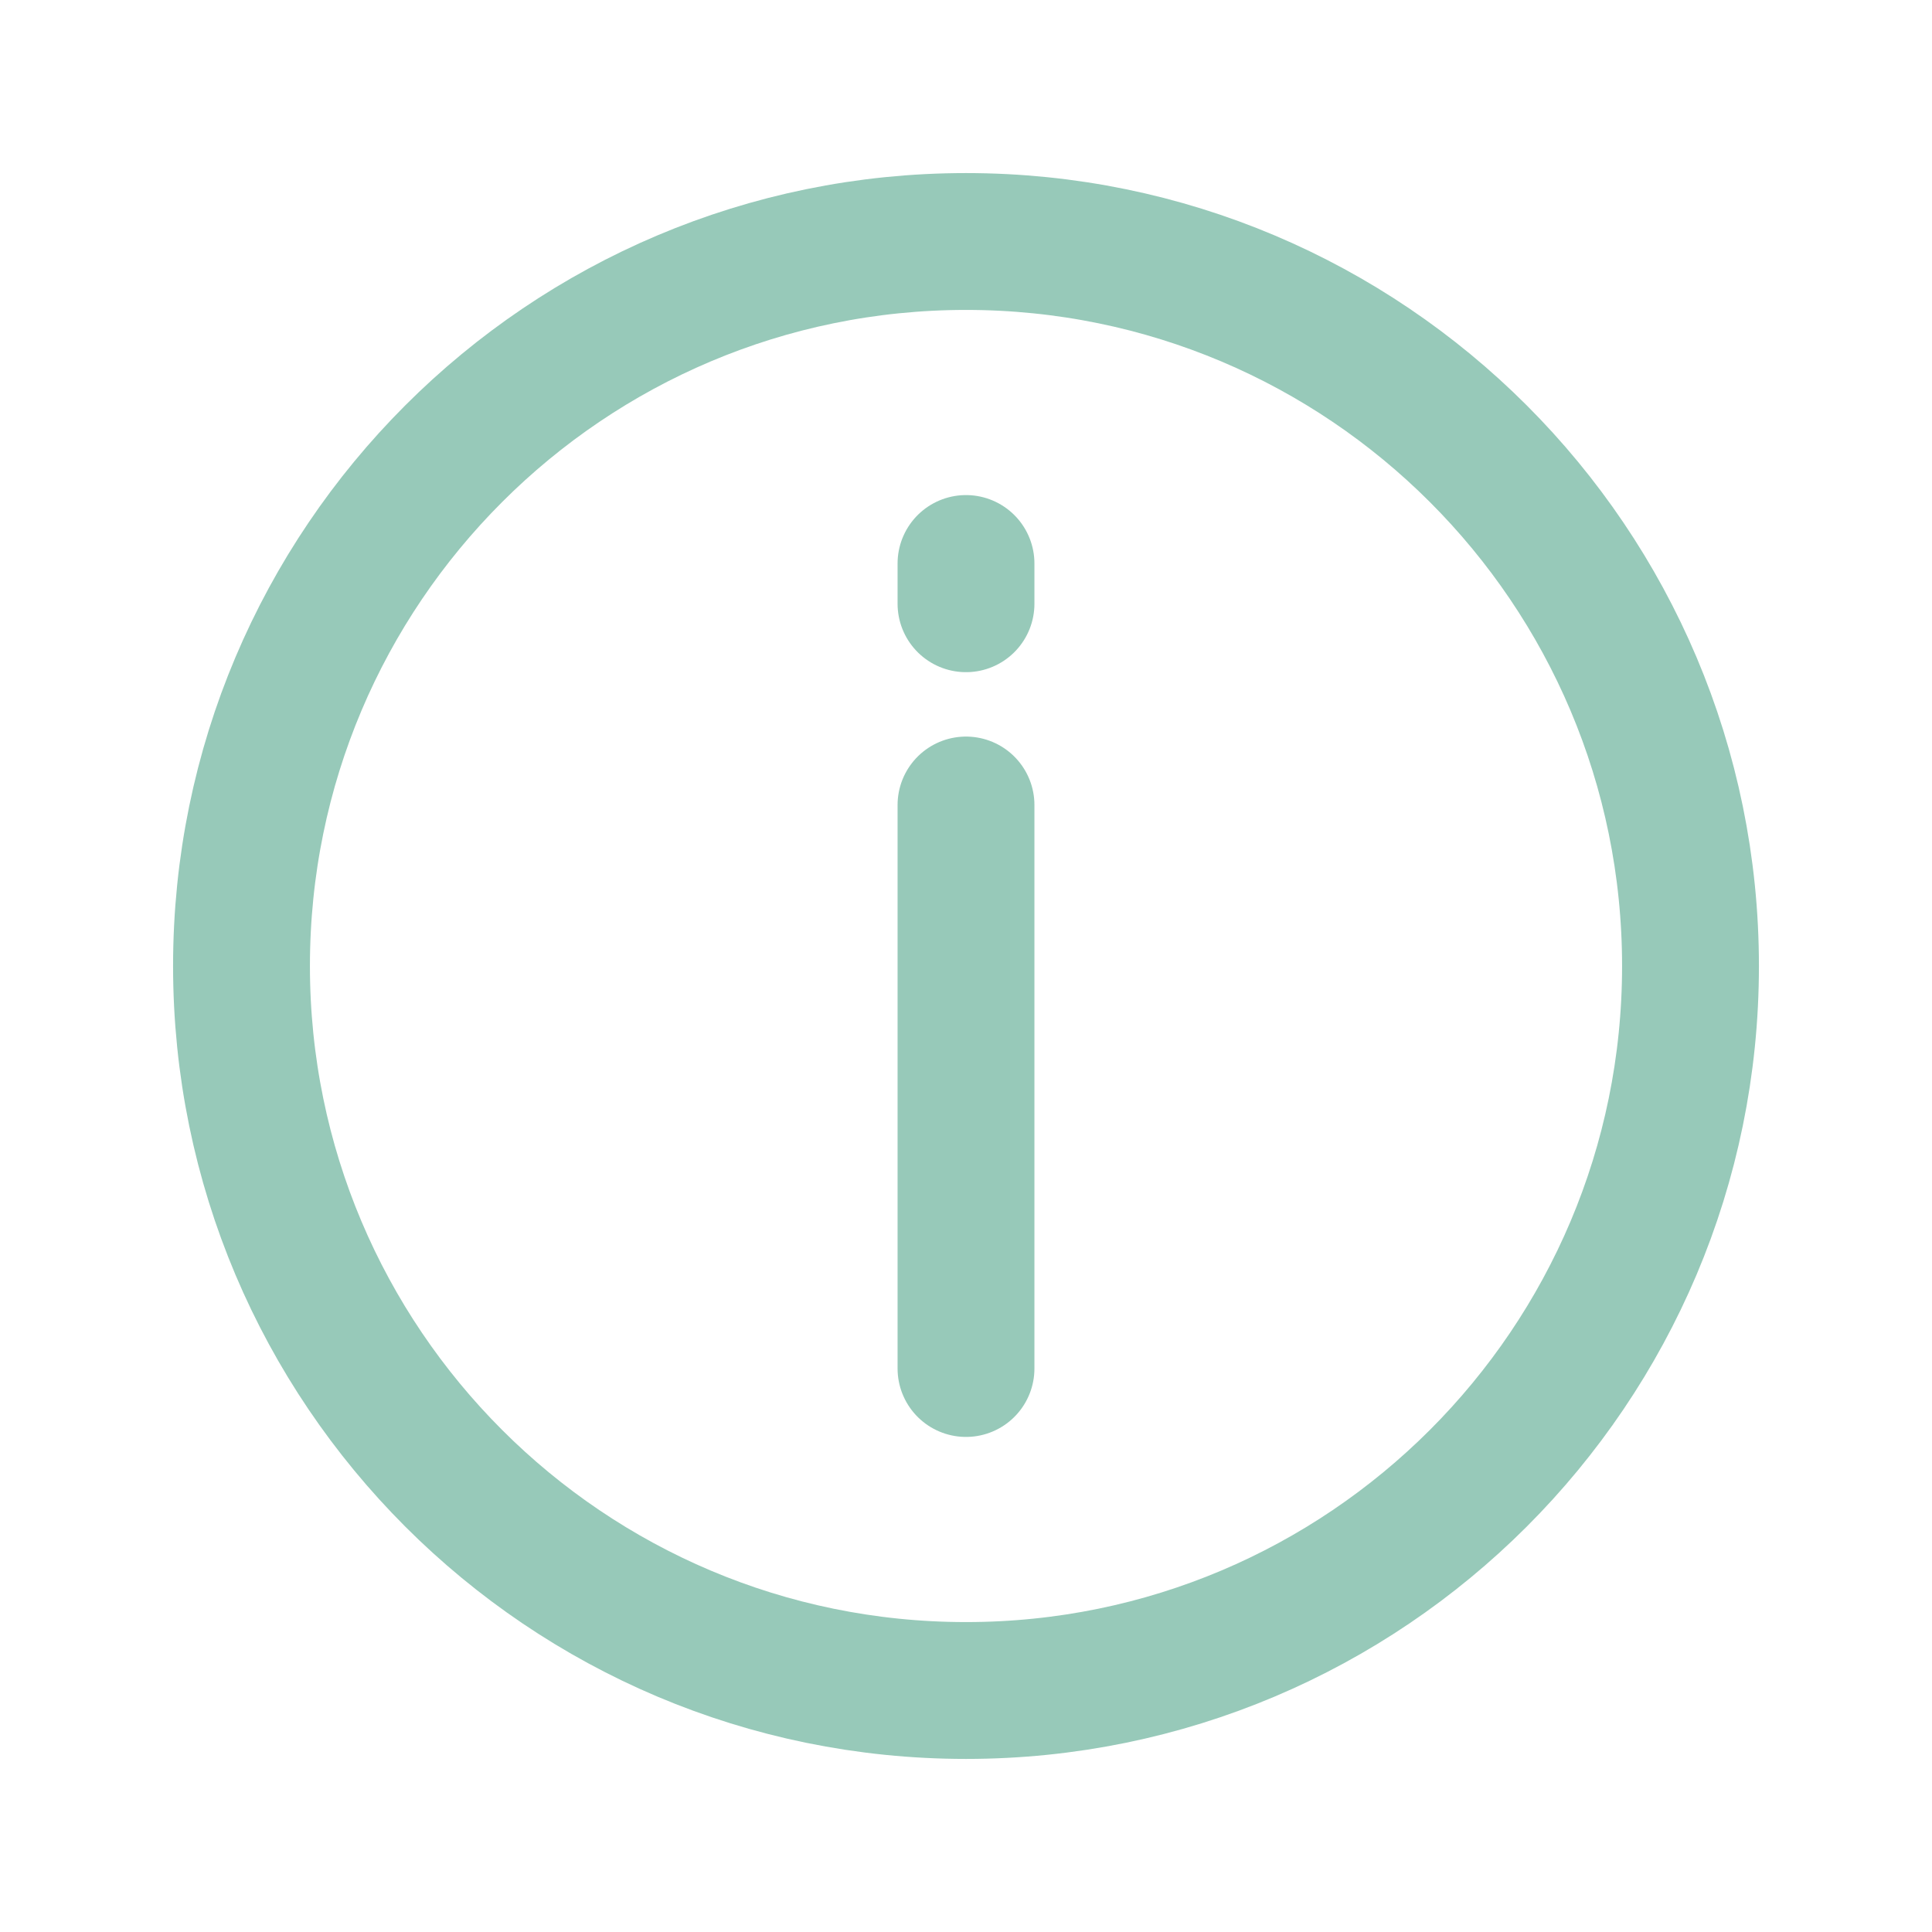
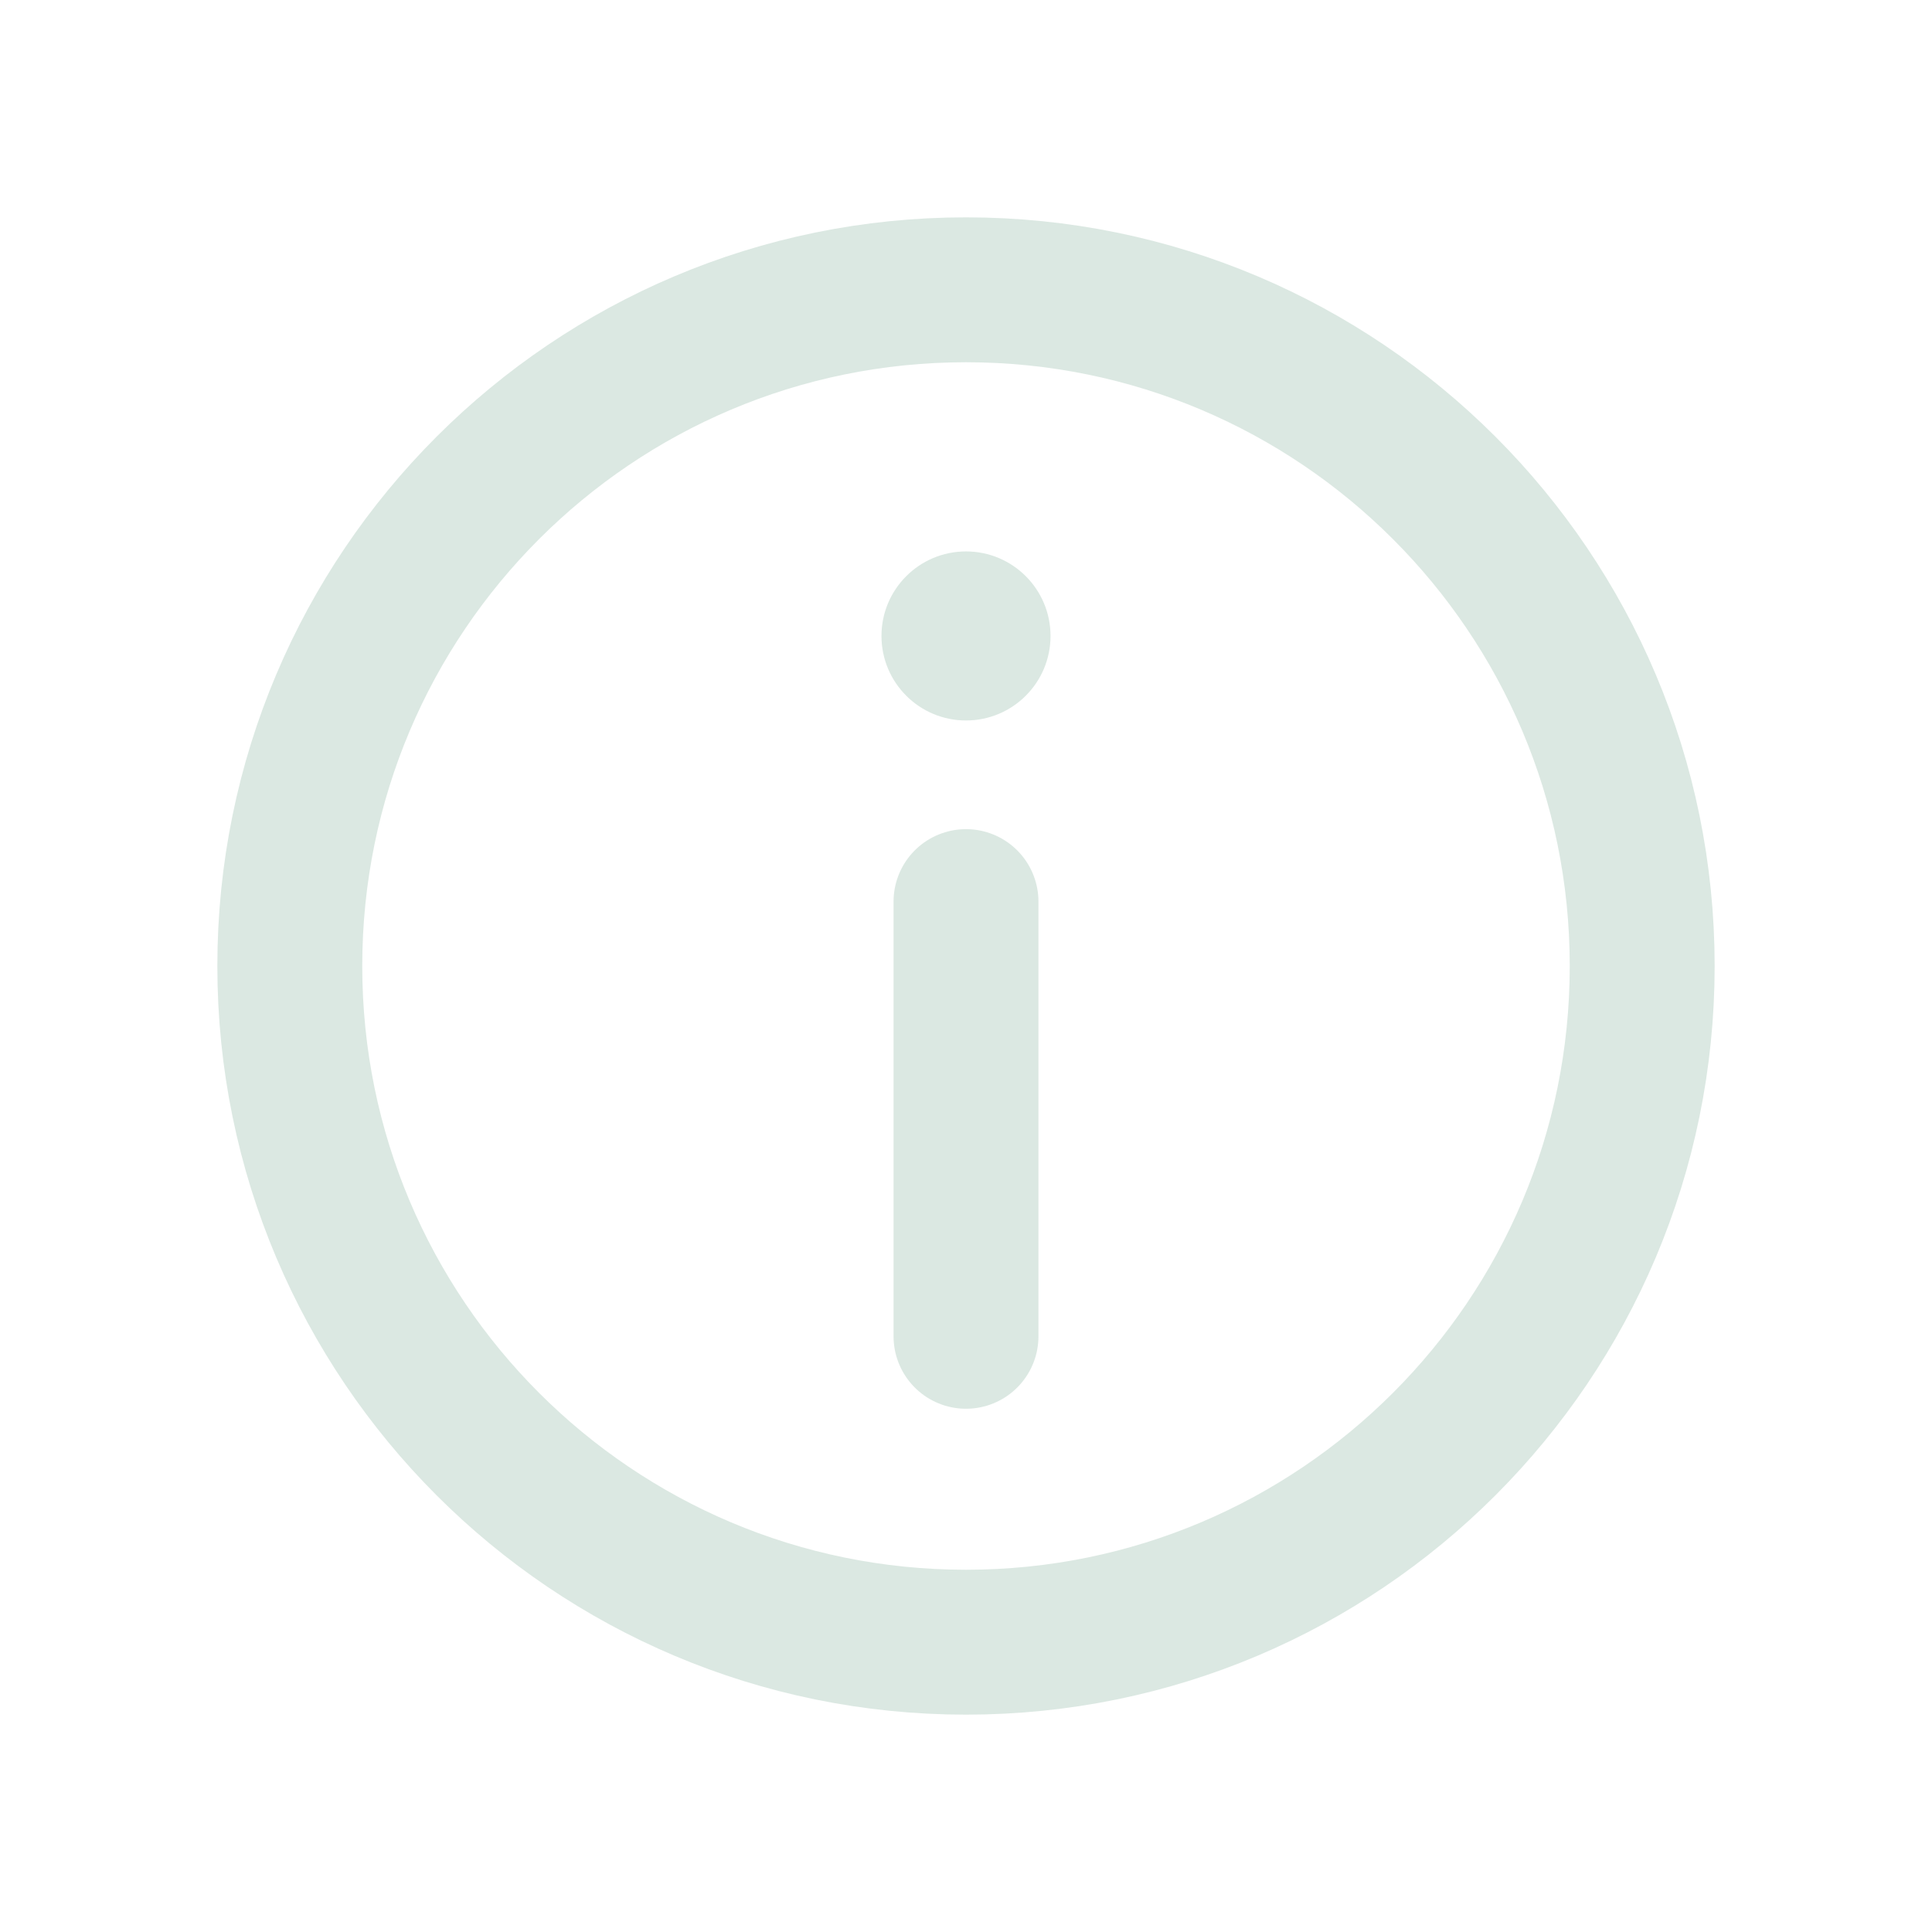
- <svg xmlns="http://www.w3.org/2000/svg" viewBox="0 0 24 24">
-   <g fill="none" stroke="#97C9B9" stroke-width="1.7" stroke-linecap="round" stroke-linejoin="round">
-     <circle cx="12" cy="12" r="9" />
-     <path d="M12 10v7m0-10v.5" />
-   </g>
+ <svg xmlns="http://www.w3.org/2000/svg" viewBox="0 0 24 24" width="24" height="24" fill="none" stroke="#DBE8E2" stroke-width="1.8" stroke-linecap="round" stroke-linejoin="round">
+   <circle cx="12" cy="12" r="8.4" />
+   <path d="M12 11.2v5.4" />
+   <circle cx="12" cy="7.9" r="1.05" fill="#DBE8E2" stroke="none" />
</svg>
